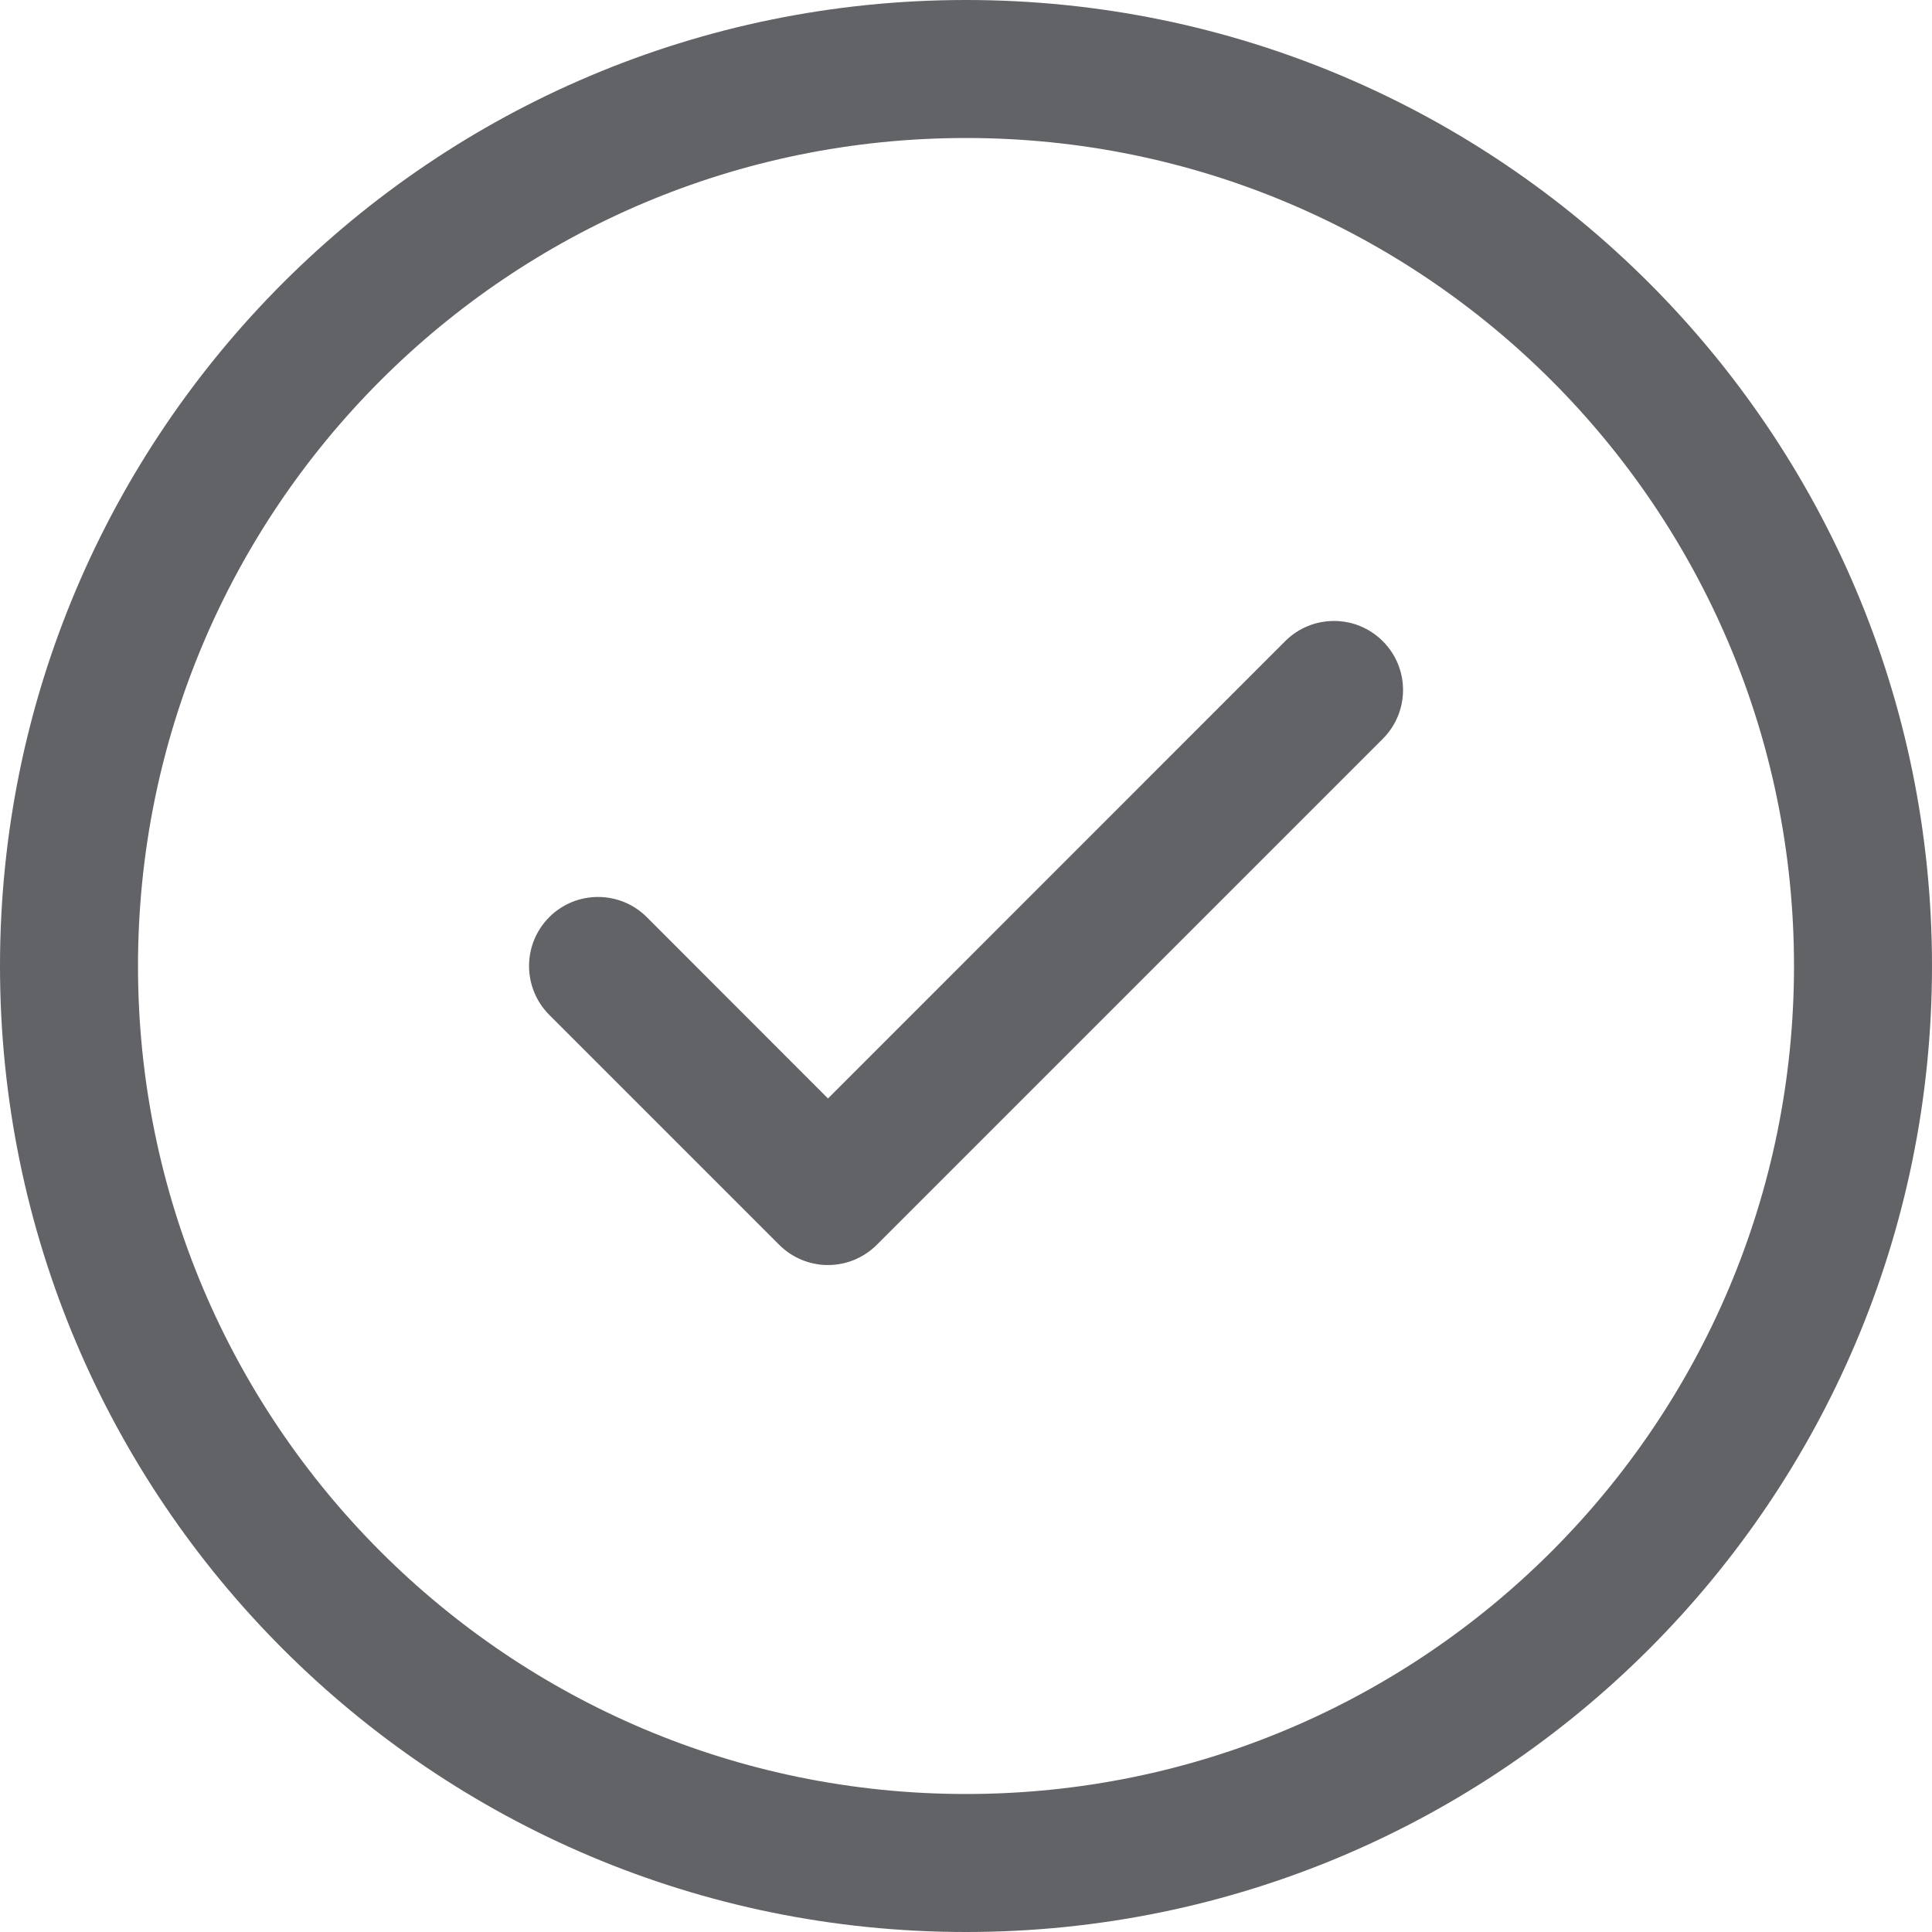
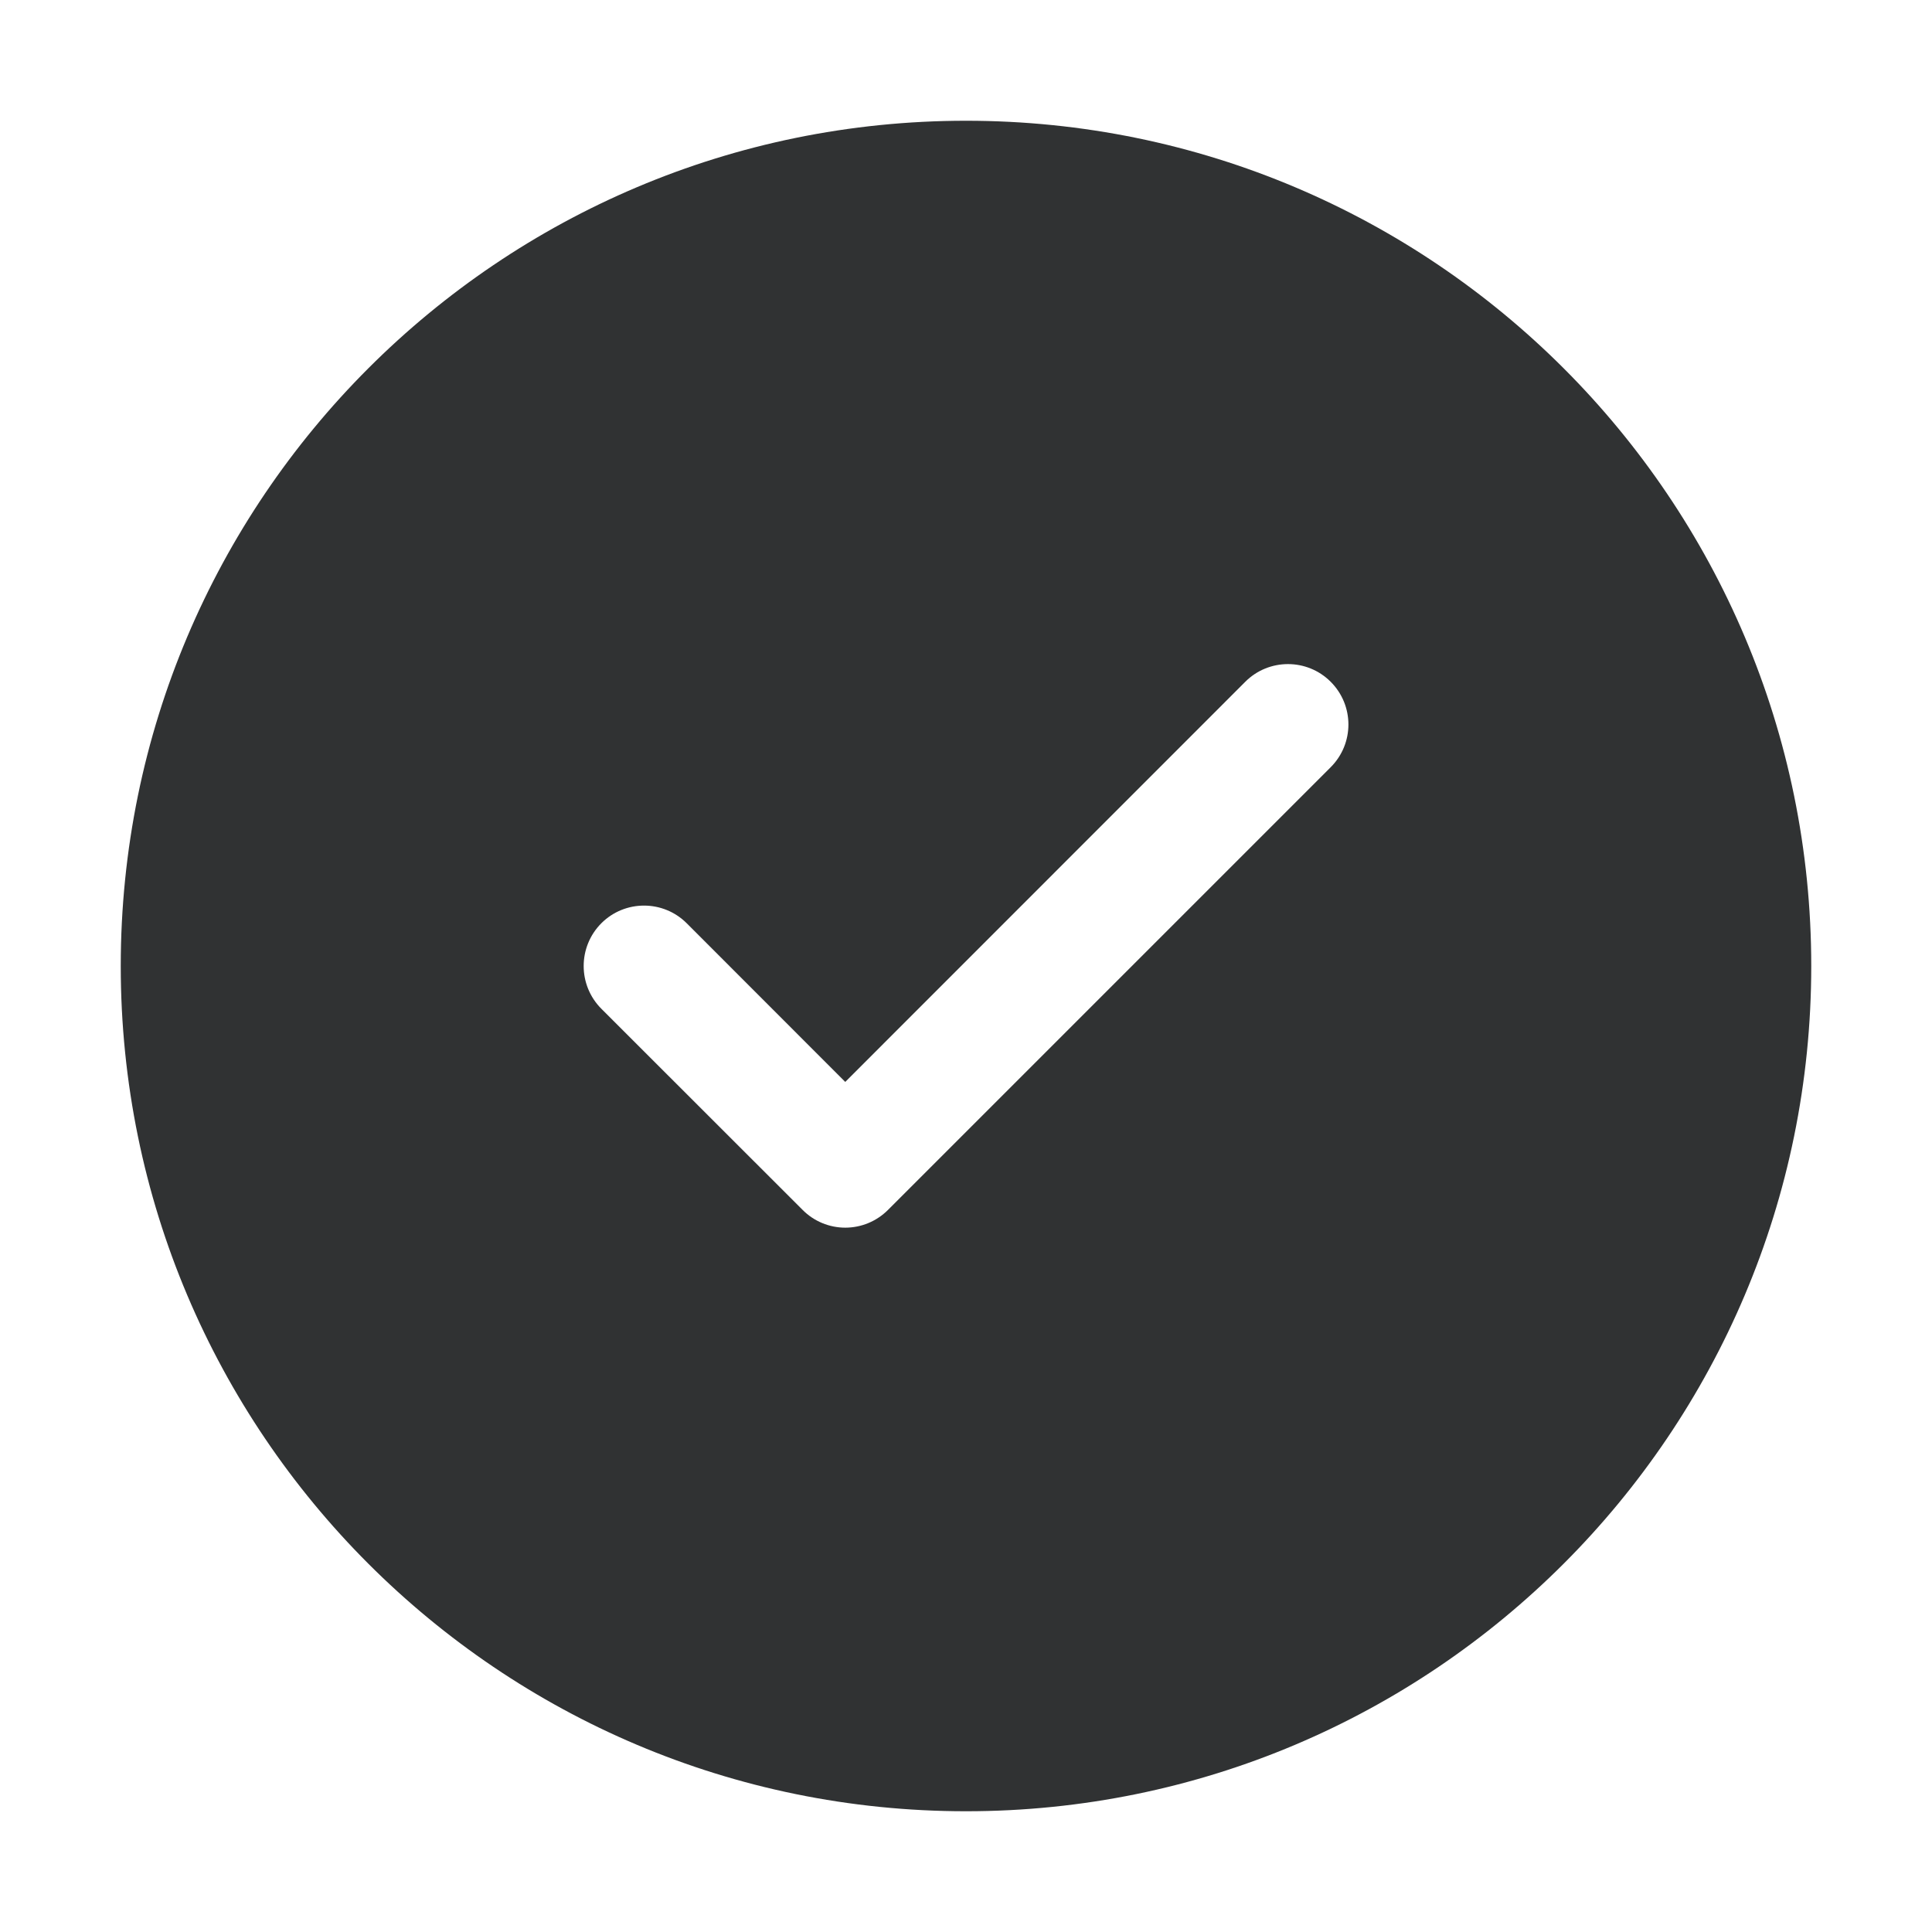
- <svg xmlns="http://www.w3.org/2000/svg" width="14" height="14" viewBox="0 0 14 14" fill="none">
-   <path d="M10.02 5.354C10.216 5.158 10.216 4.842 10.02 4.646C9.825 4.451 9.508 4.451 9.313 4.646L6 7.96L4.687 6.646C4.492 6.451 4.175 6.451 3.98 6.646C3.785 6.842 3.785 7.158 3.98 7.354L5.646 9.02C5.74 9.114 5.867 9.167 6 9.167C6.133 9.167 6.26 9.114 6.354 9.02L10.02 5.354Z" fill="#616366" />
-   <path fill-rule="evenodd" clip-rule="evenodd" d="M7 0C3.134 0 0 3.134 0 7C0 10.866 3.134 14 7 14C10.866 14 14 10.866 14 7C14 3.134 10.866 0 7 0ZM1 7C1 3.686 3.686 1 7 1C10.314 1 13 3.686 13 7C13 10.314 10.314 13 7 13C3.686 13 1 10.314 1 7Z" fill="#616366" />
+ <svg xmlns="http://www.w3.org/2000/svg" width="16" height="16" viewBox="0 0 16 16" fill="none">
+   <path fill-rule="evenodd" clip-rule="evenodd" d="M15 8C15 11.866 11.866 15 8 15C4.134 15 1 11.866 1 8C1 4.134 4.134 1 8 1C11.866 1 15 4.134 15 8ZM11.02 6.354C11.216 6.158 11.216 5.842 11.02 5.646C10.825 5.451 10.508 5.451 10.313 5.646L7 8.96L5.687 7.646C5.492 7.451 5.175 7.451 4.98 7.646C4.785 7.842 4.785 8.158 4.98 8.354L6.647 10.02C6.74 10.114 6.868 10.167 7 10.167C7.133 10.167 7.26 10.114 7.354 10.02L11.02 6.354Z" fill="#303233" />
</svg>
